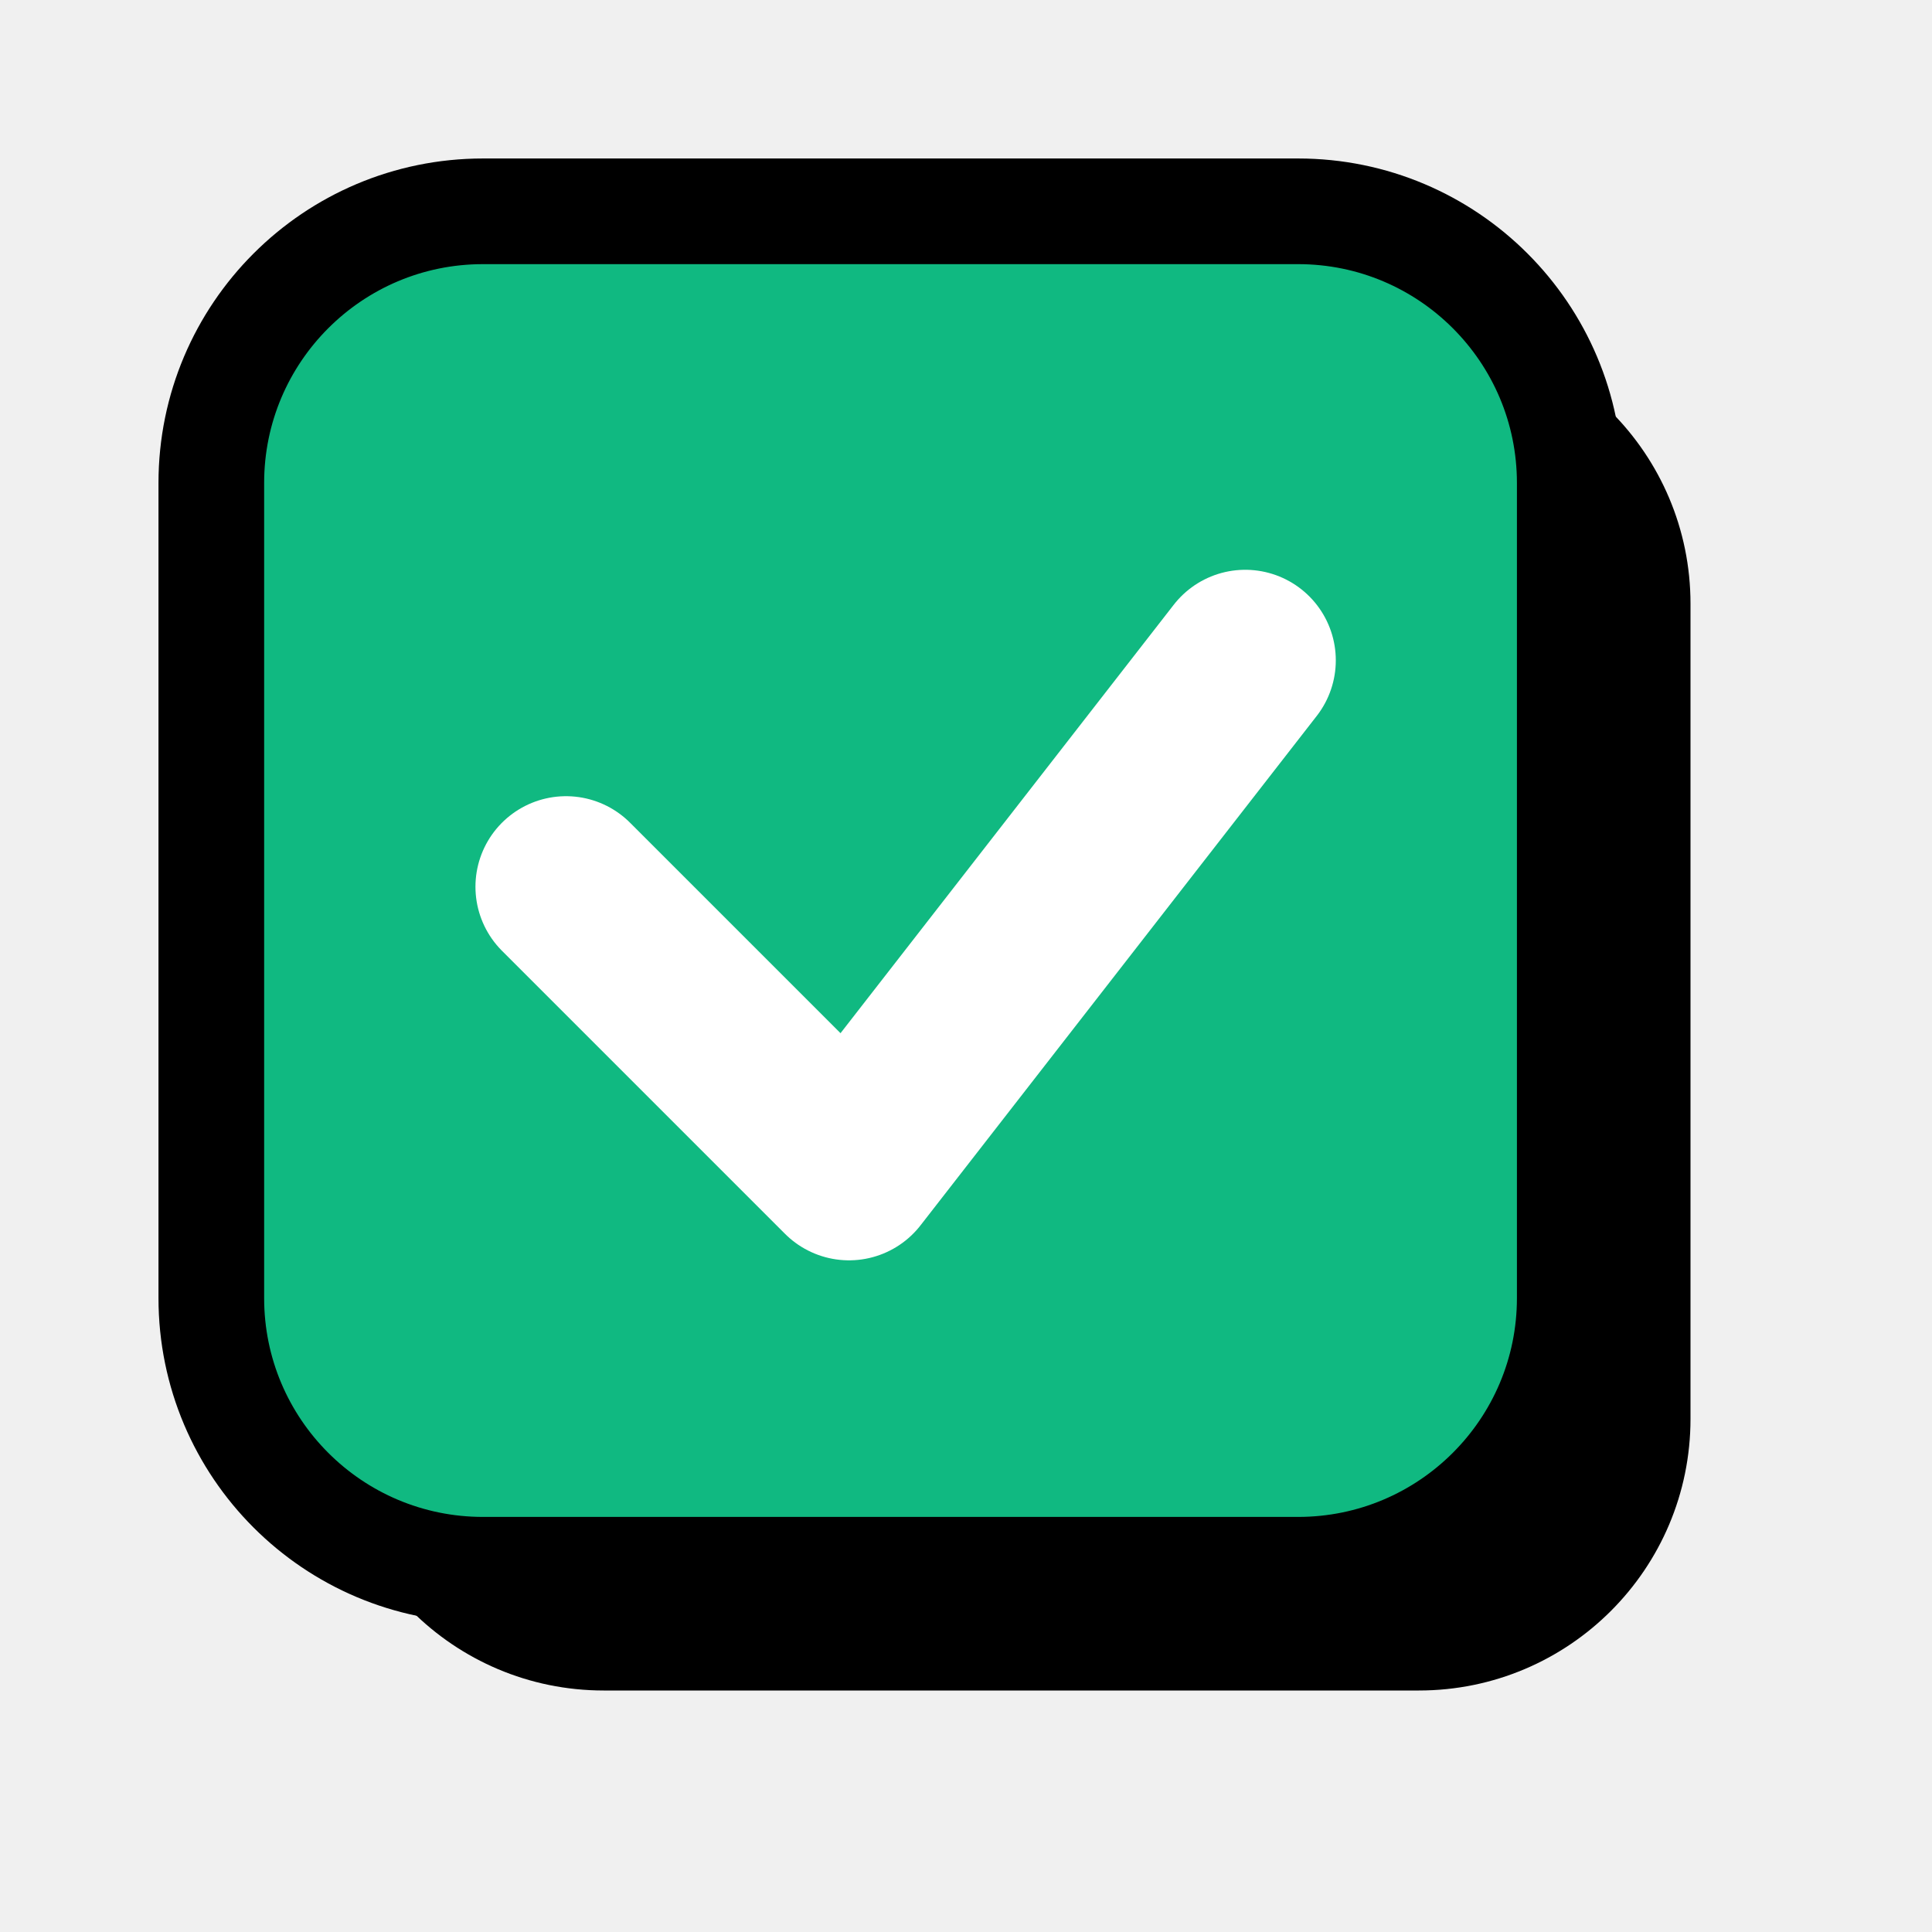
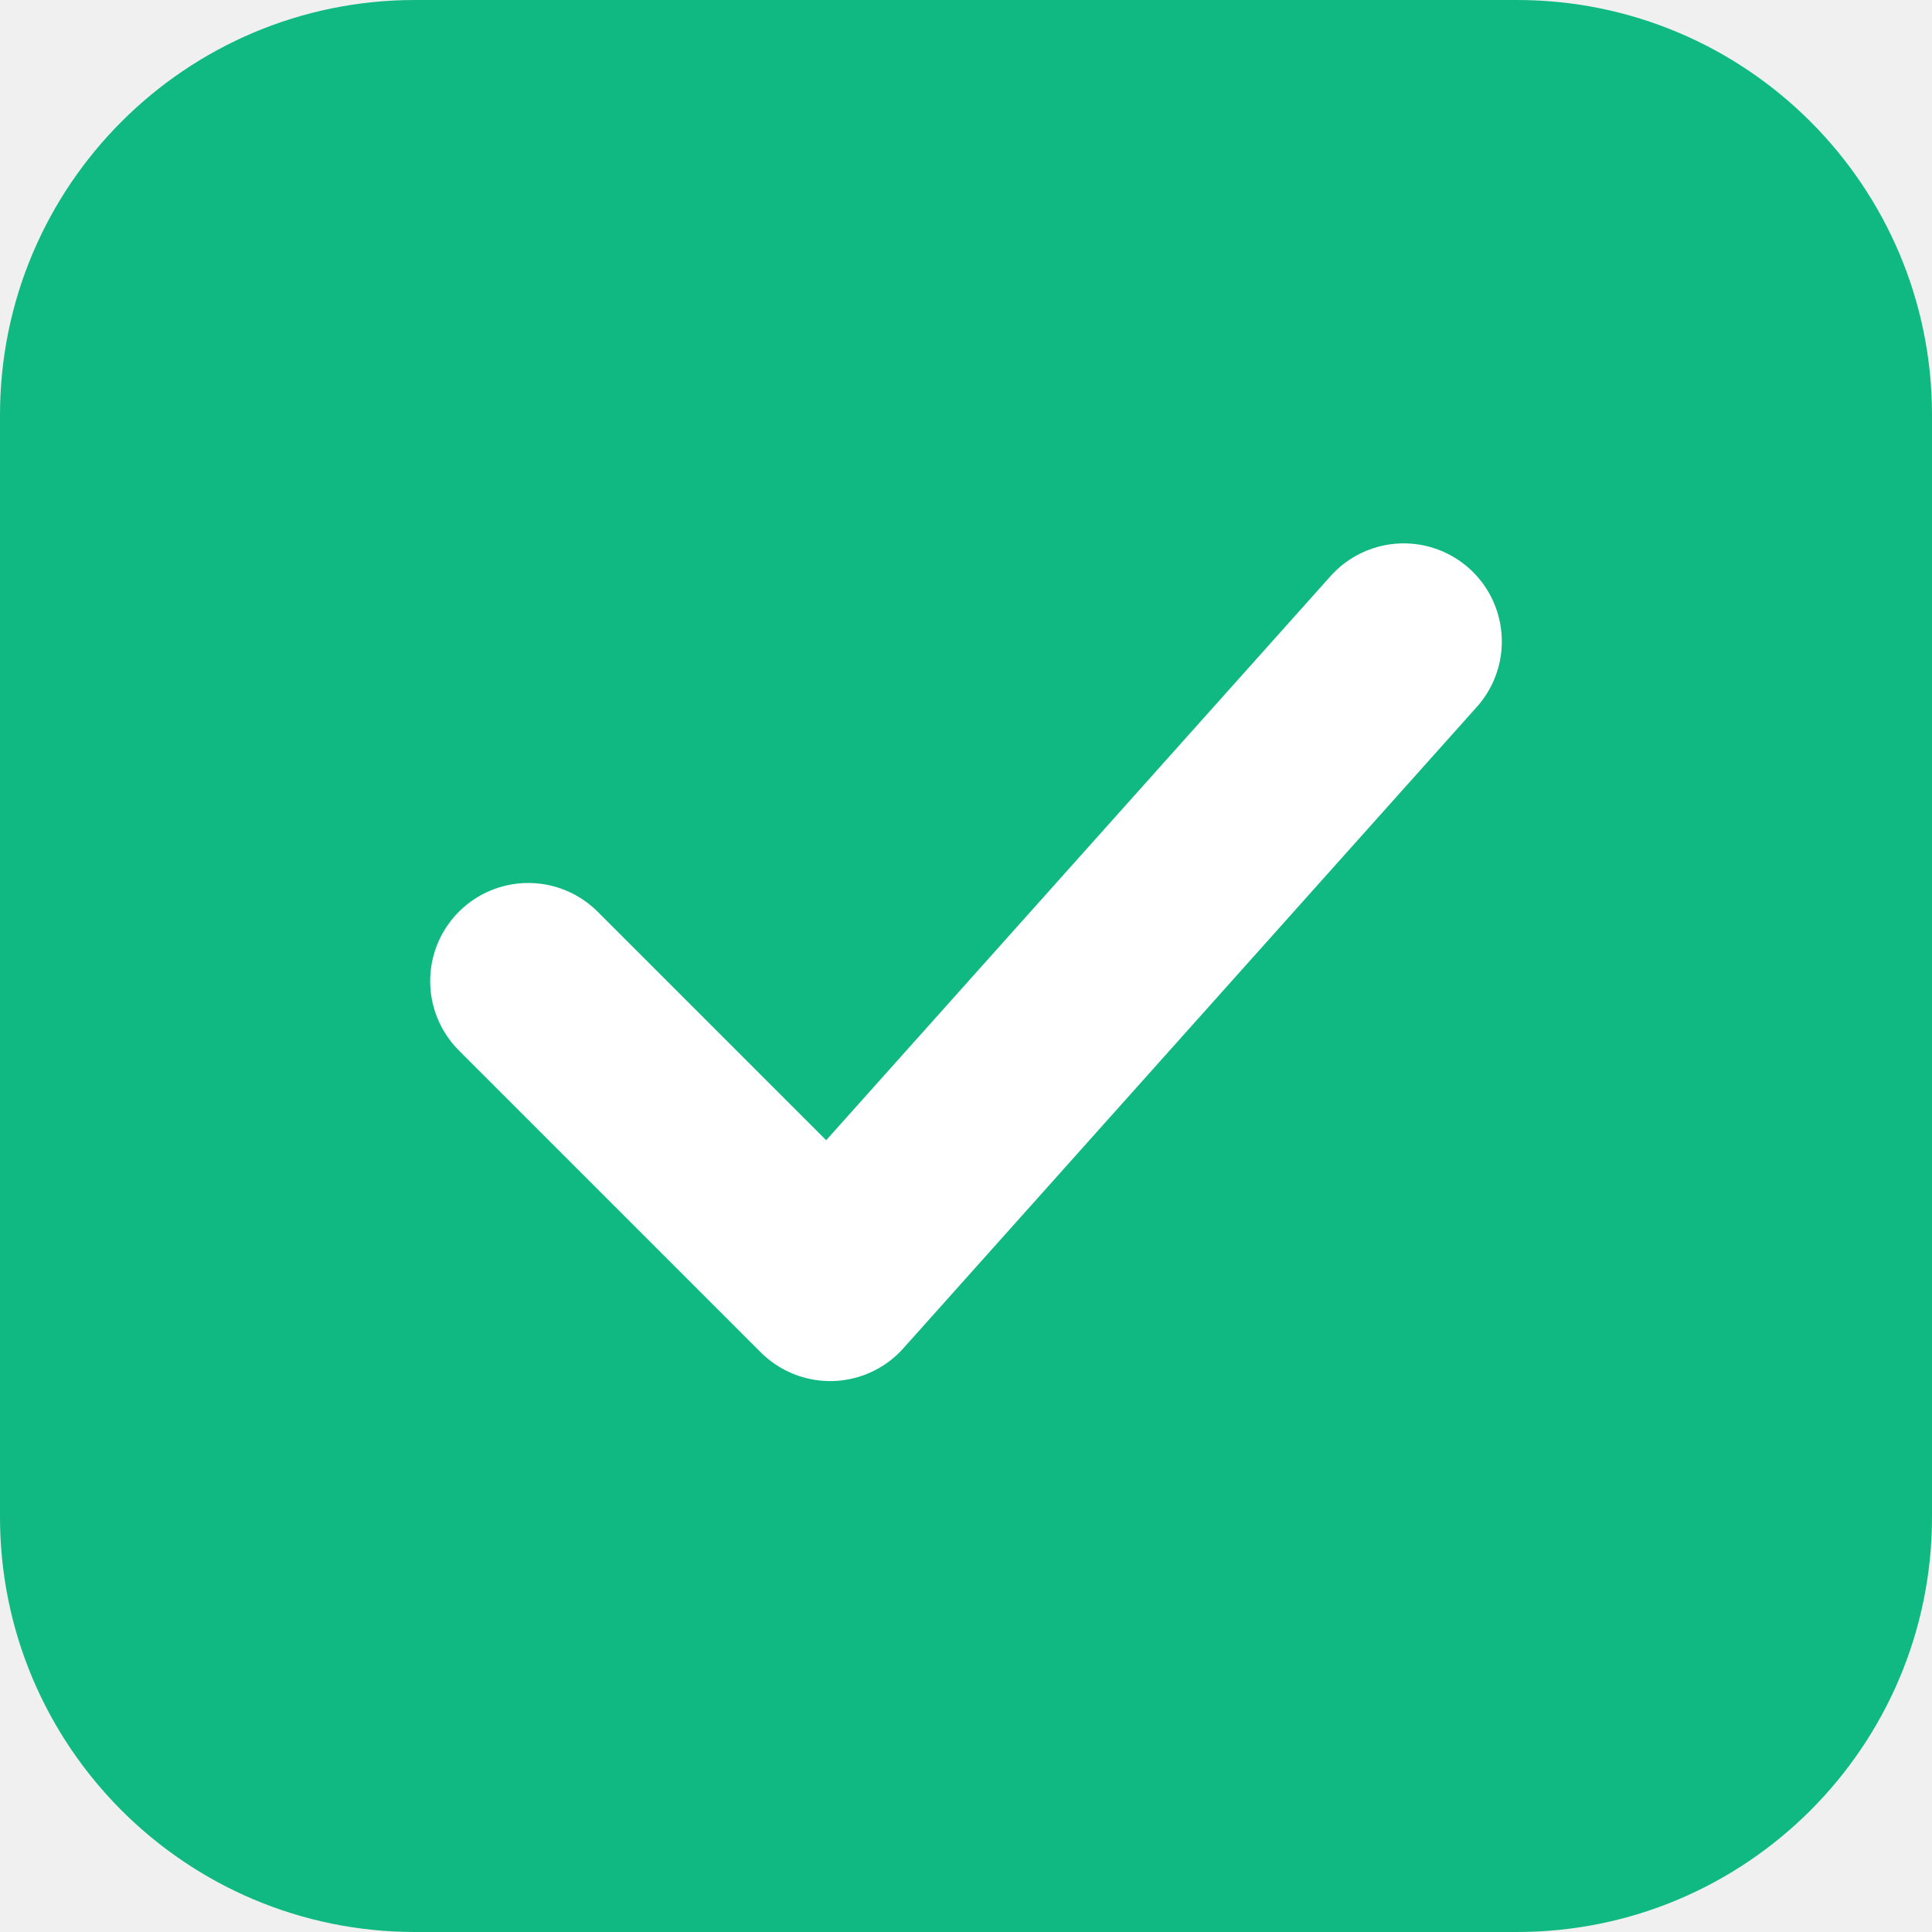
<svg xmlns="http://www.w3.org/2000/svg" viewBox="0 0 512 512" width="100%" height="100%">
-   <rect x="88" y="88" width="360" height="360" rx="72" fill="#000000" />
-   <rect x="84" y="84" width="360" height="360" rx="72" fill="#000000" />
-   <rect x="80" y="80" width="360" height="360" rx="72" fill="#000000" />
-   <rect x="76" y="76" width="360" height="360" rx="72" fill="#000000" />
-   <rect x="72" y="72" width="360" height="360" rx="72" fill="#000000" />
-   <rect x="68" y="68" width="360" height="360" rx="72" fill="#000000" />
-   <rect x="64" y="64" width="360" height="360" rx="72" fill="#000000" />
-   <rect x="60" y="60" width="360" height="360" rx="72" fill="#000000" />
-   <rect x="56" y="56" width="360" height="360" rx="72" fill="#10b981" stroke="#000000" stroke-width="28" />
-   <path d="M150 235 L225 310 L330 175" fill="none" stroke="#ffffff" stroke-width="48" stroke-linecap="round" stroke-linejoin="round" />
+   <rect x="0" y="0" width="512" height="512" rx="110" fill="#10b981" />
+   <path d="M140 260 L220 340 L372 170" fill="none" stroke="#ffffff" stroke-width="52" stroke-linecap="round" stroke-linejoin="round" />
</svg>
